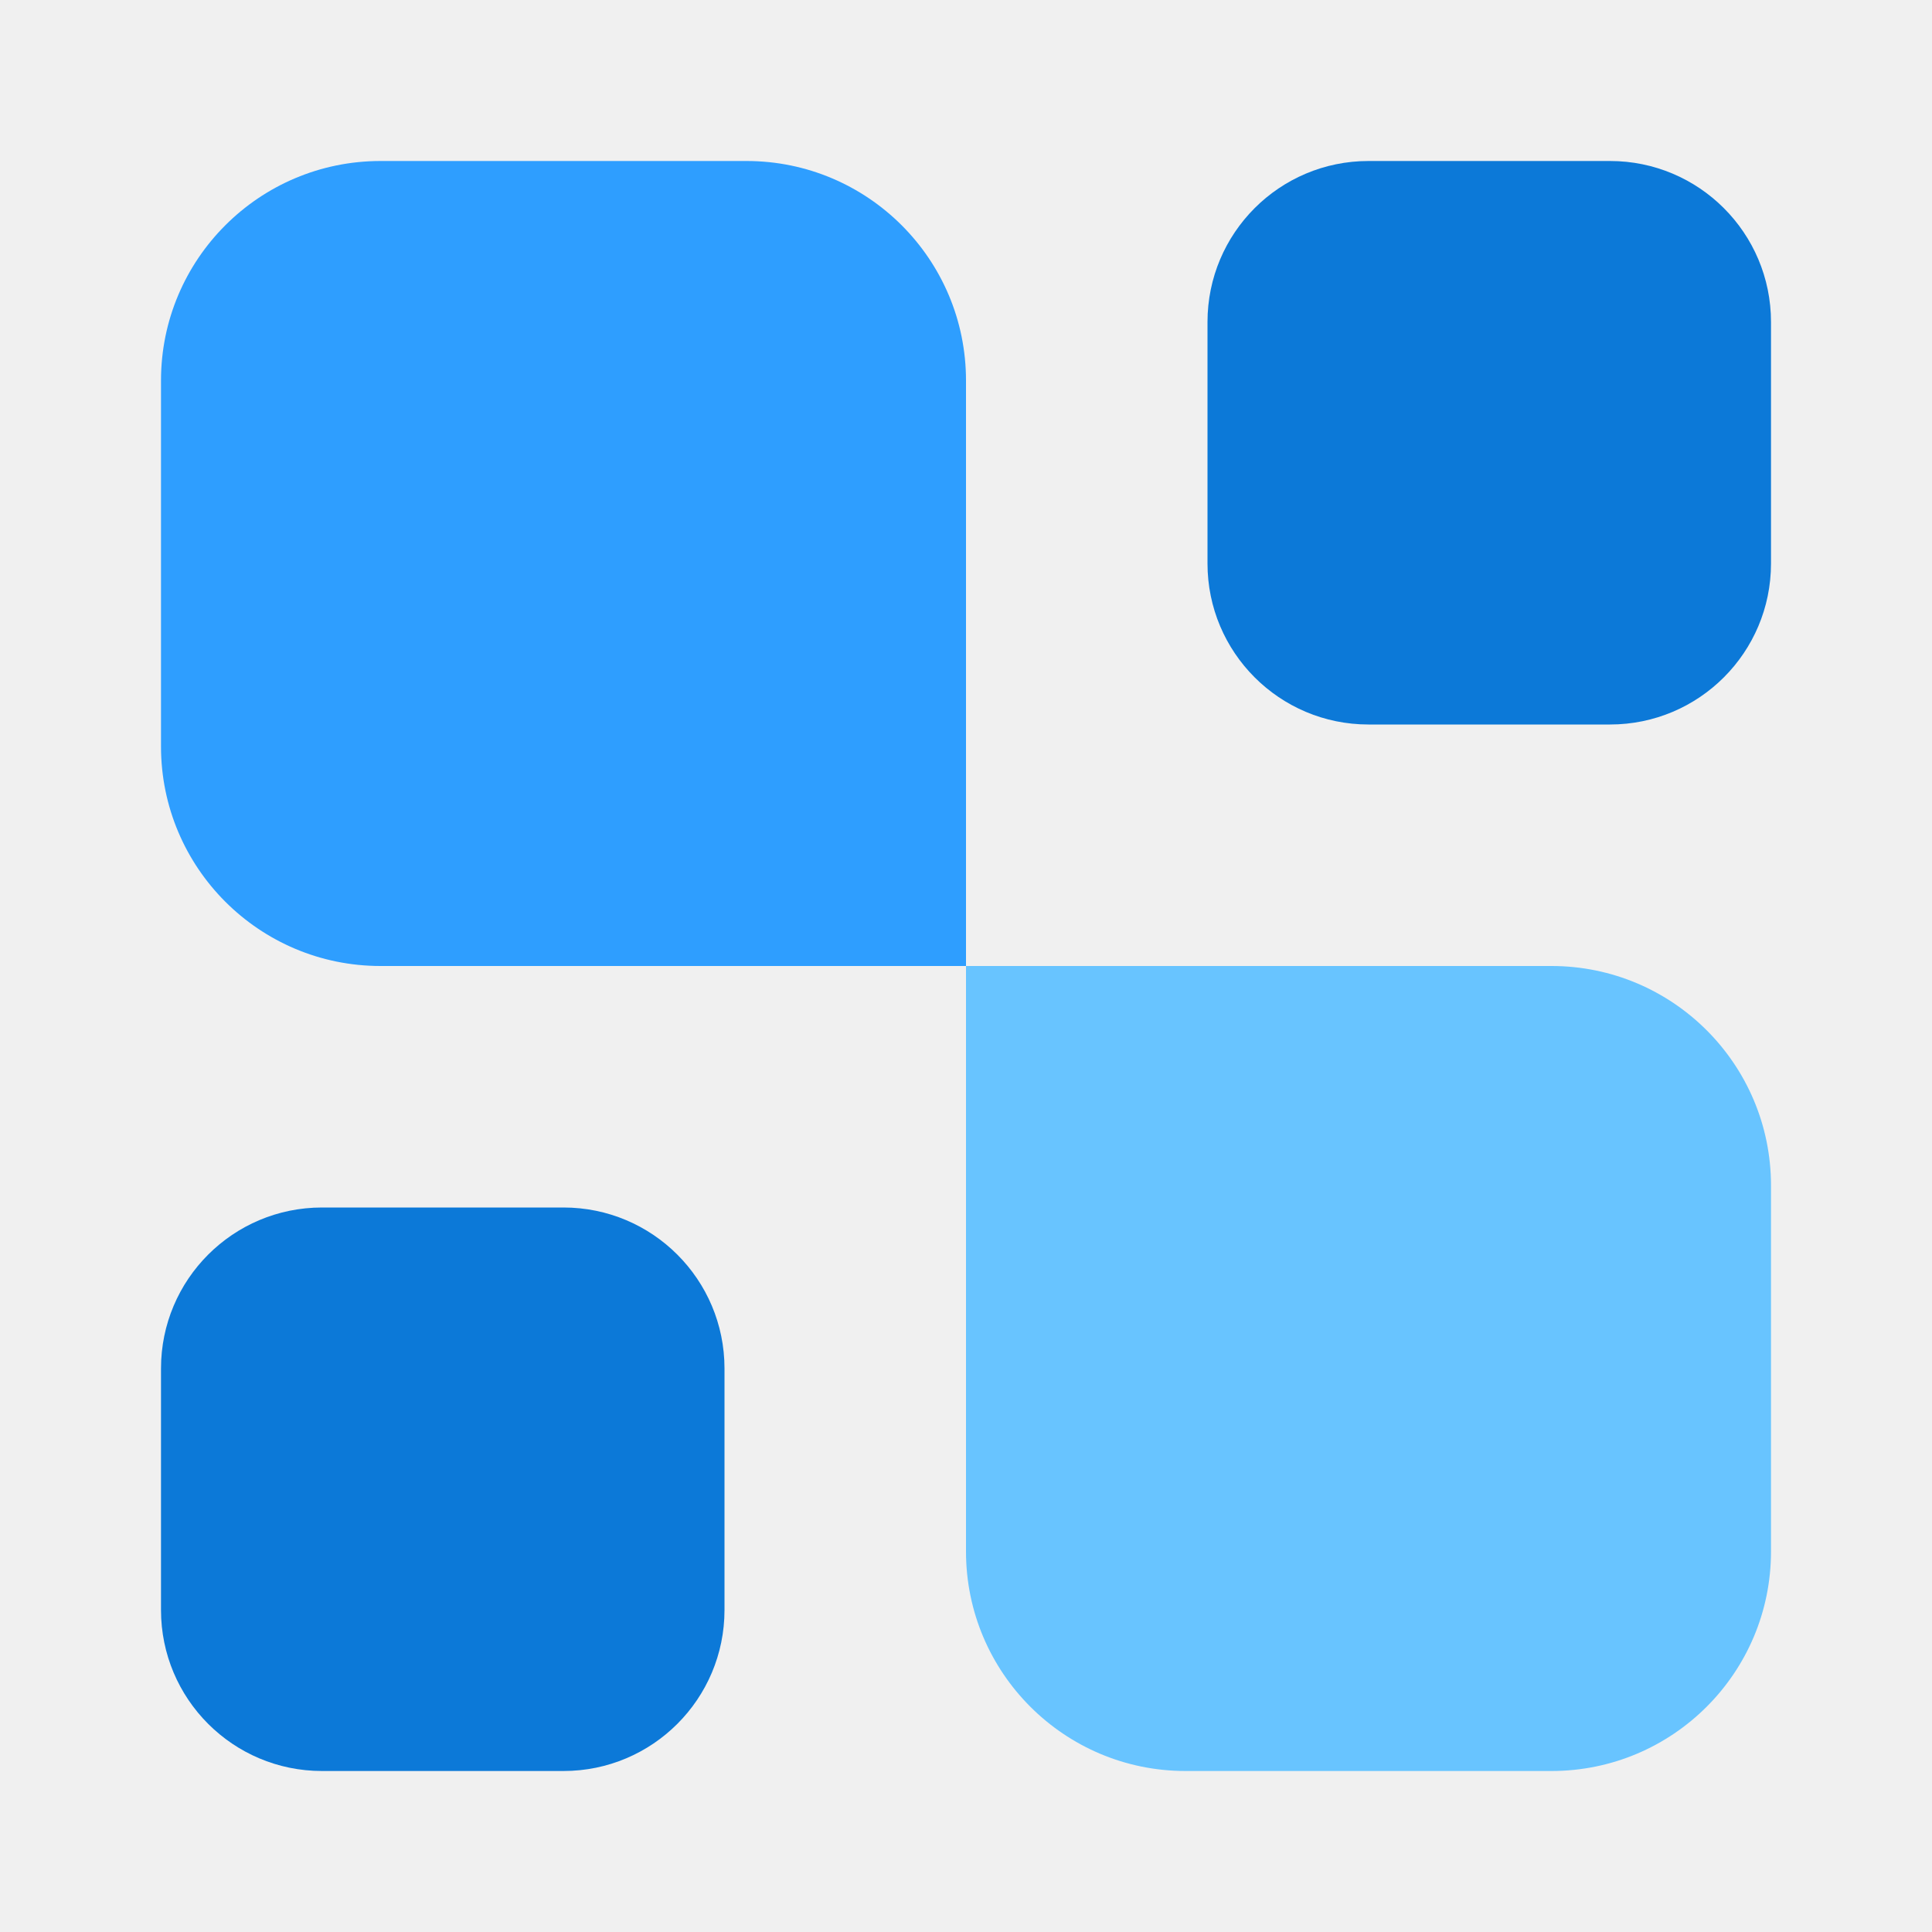
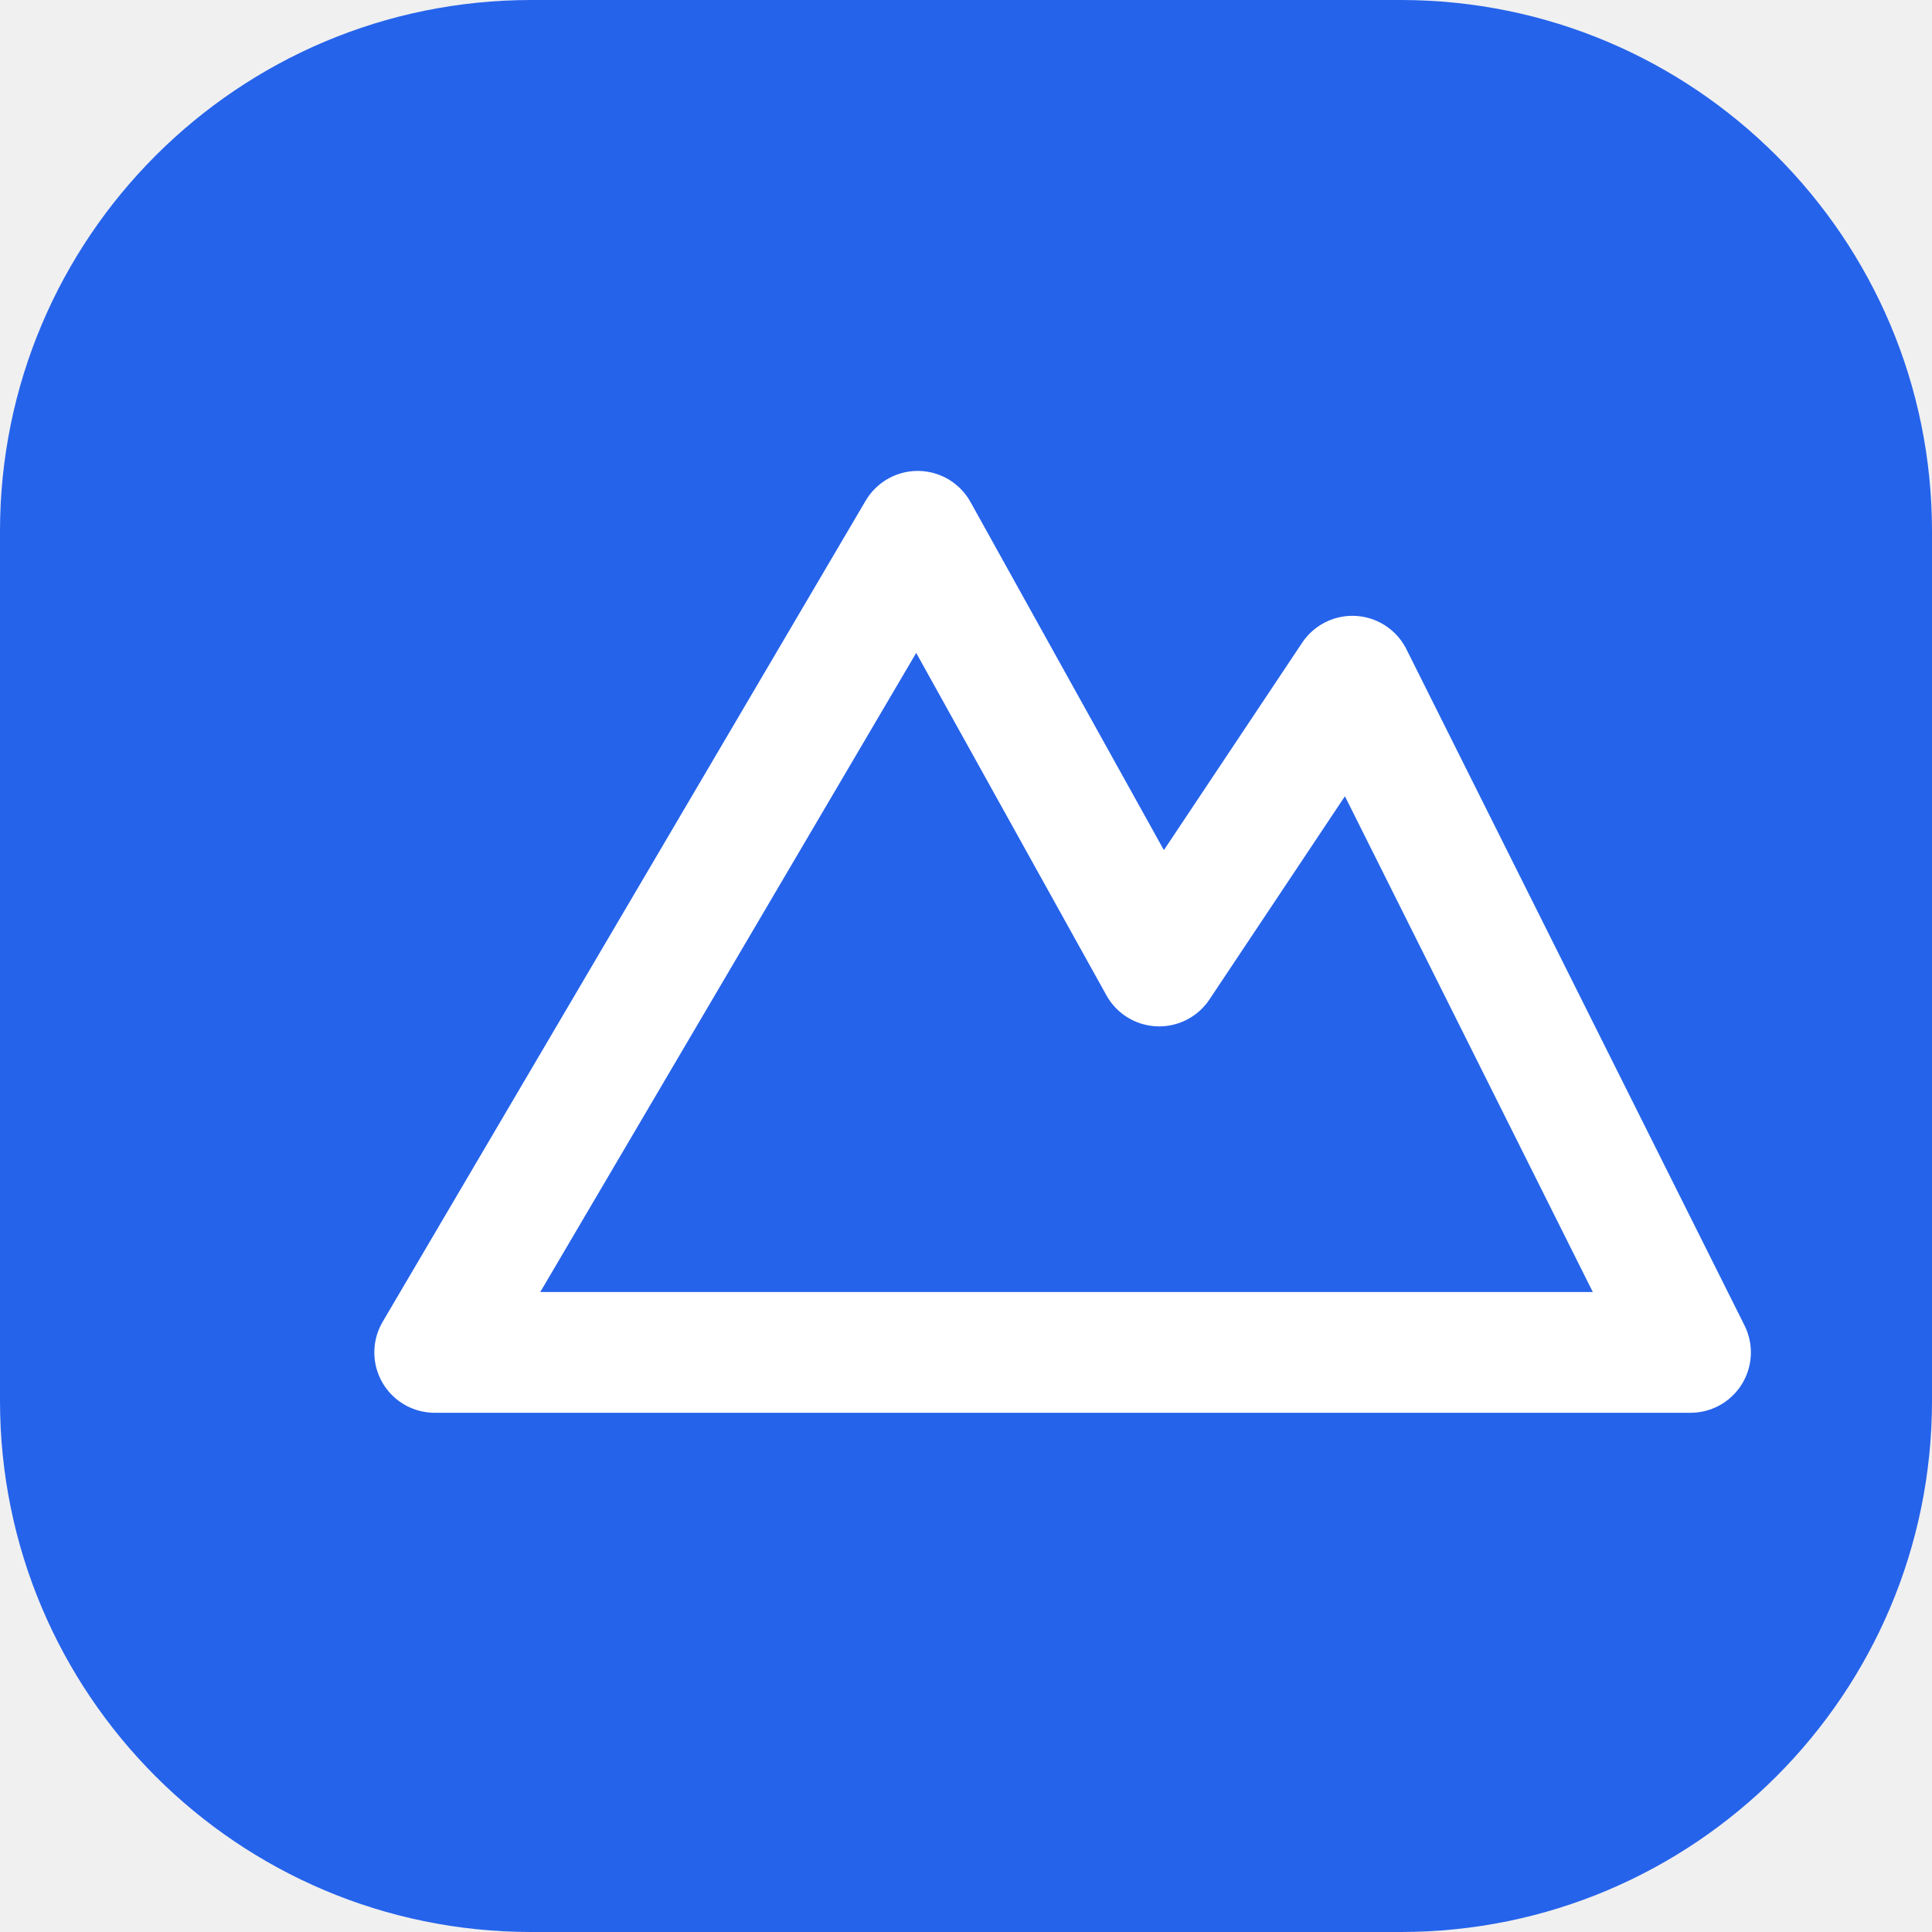
- <svg xmlns="http://www.w3.org/2000/svg" width="24" height="24" viewBox="0 0 24 24" fill="none">
-   <path d="M22 19.273C22 20.779 20.779 22 19.273 22H14.727C13.221 22 12 20.779 12 19.273V12H19.273C20.779 12 22 13.221 22 14.727V19.273Z" fill="#68C4FF" />
-   <path d="M20 2C21.105 2 22 2.895 22 4V7C22 8.105 21.105 9 20 9H17C15.895 9 15 8.105 15 7V4C15 2.895 15.895 2 17 2H20Z" fill="#0C79D8" />
-   <path d="M7 15C8.105 15 9 15.895 9 17V20C9 21.105 8.105 22 7 22H4C2.895 22 2 21.105 2 20V17C2 15.895 2.895 15 4 15H7Z" fill="#0C79D8" />
-   <path d="M12 12H4.727C3.221 12 2 10.779 2 9.273V4.727C2 3.221 3.221 2 4.727 2H9.273C10.779 2 12 3.221 12 4.727V12Z" fill="#2E9EFF" />
+ <svg xmlns="http://www.w3.org/2000/svg" viewBox="0 0 40 40">
+   <rect width="40" height="40" rx="11" fill="#2563eb" />
+   <path d="M9 28 19 11l5 9 4-6 7 14H9Z" stroke="white" stroke-width="2.5" fill="none" stroke-linejoin="round" />
</svg>
